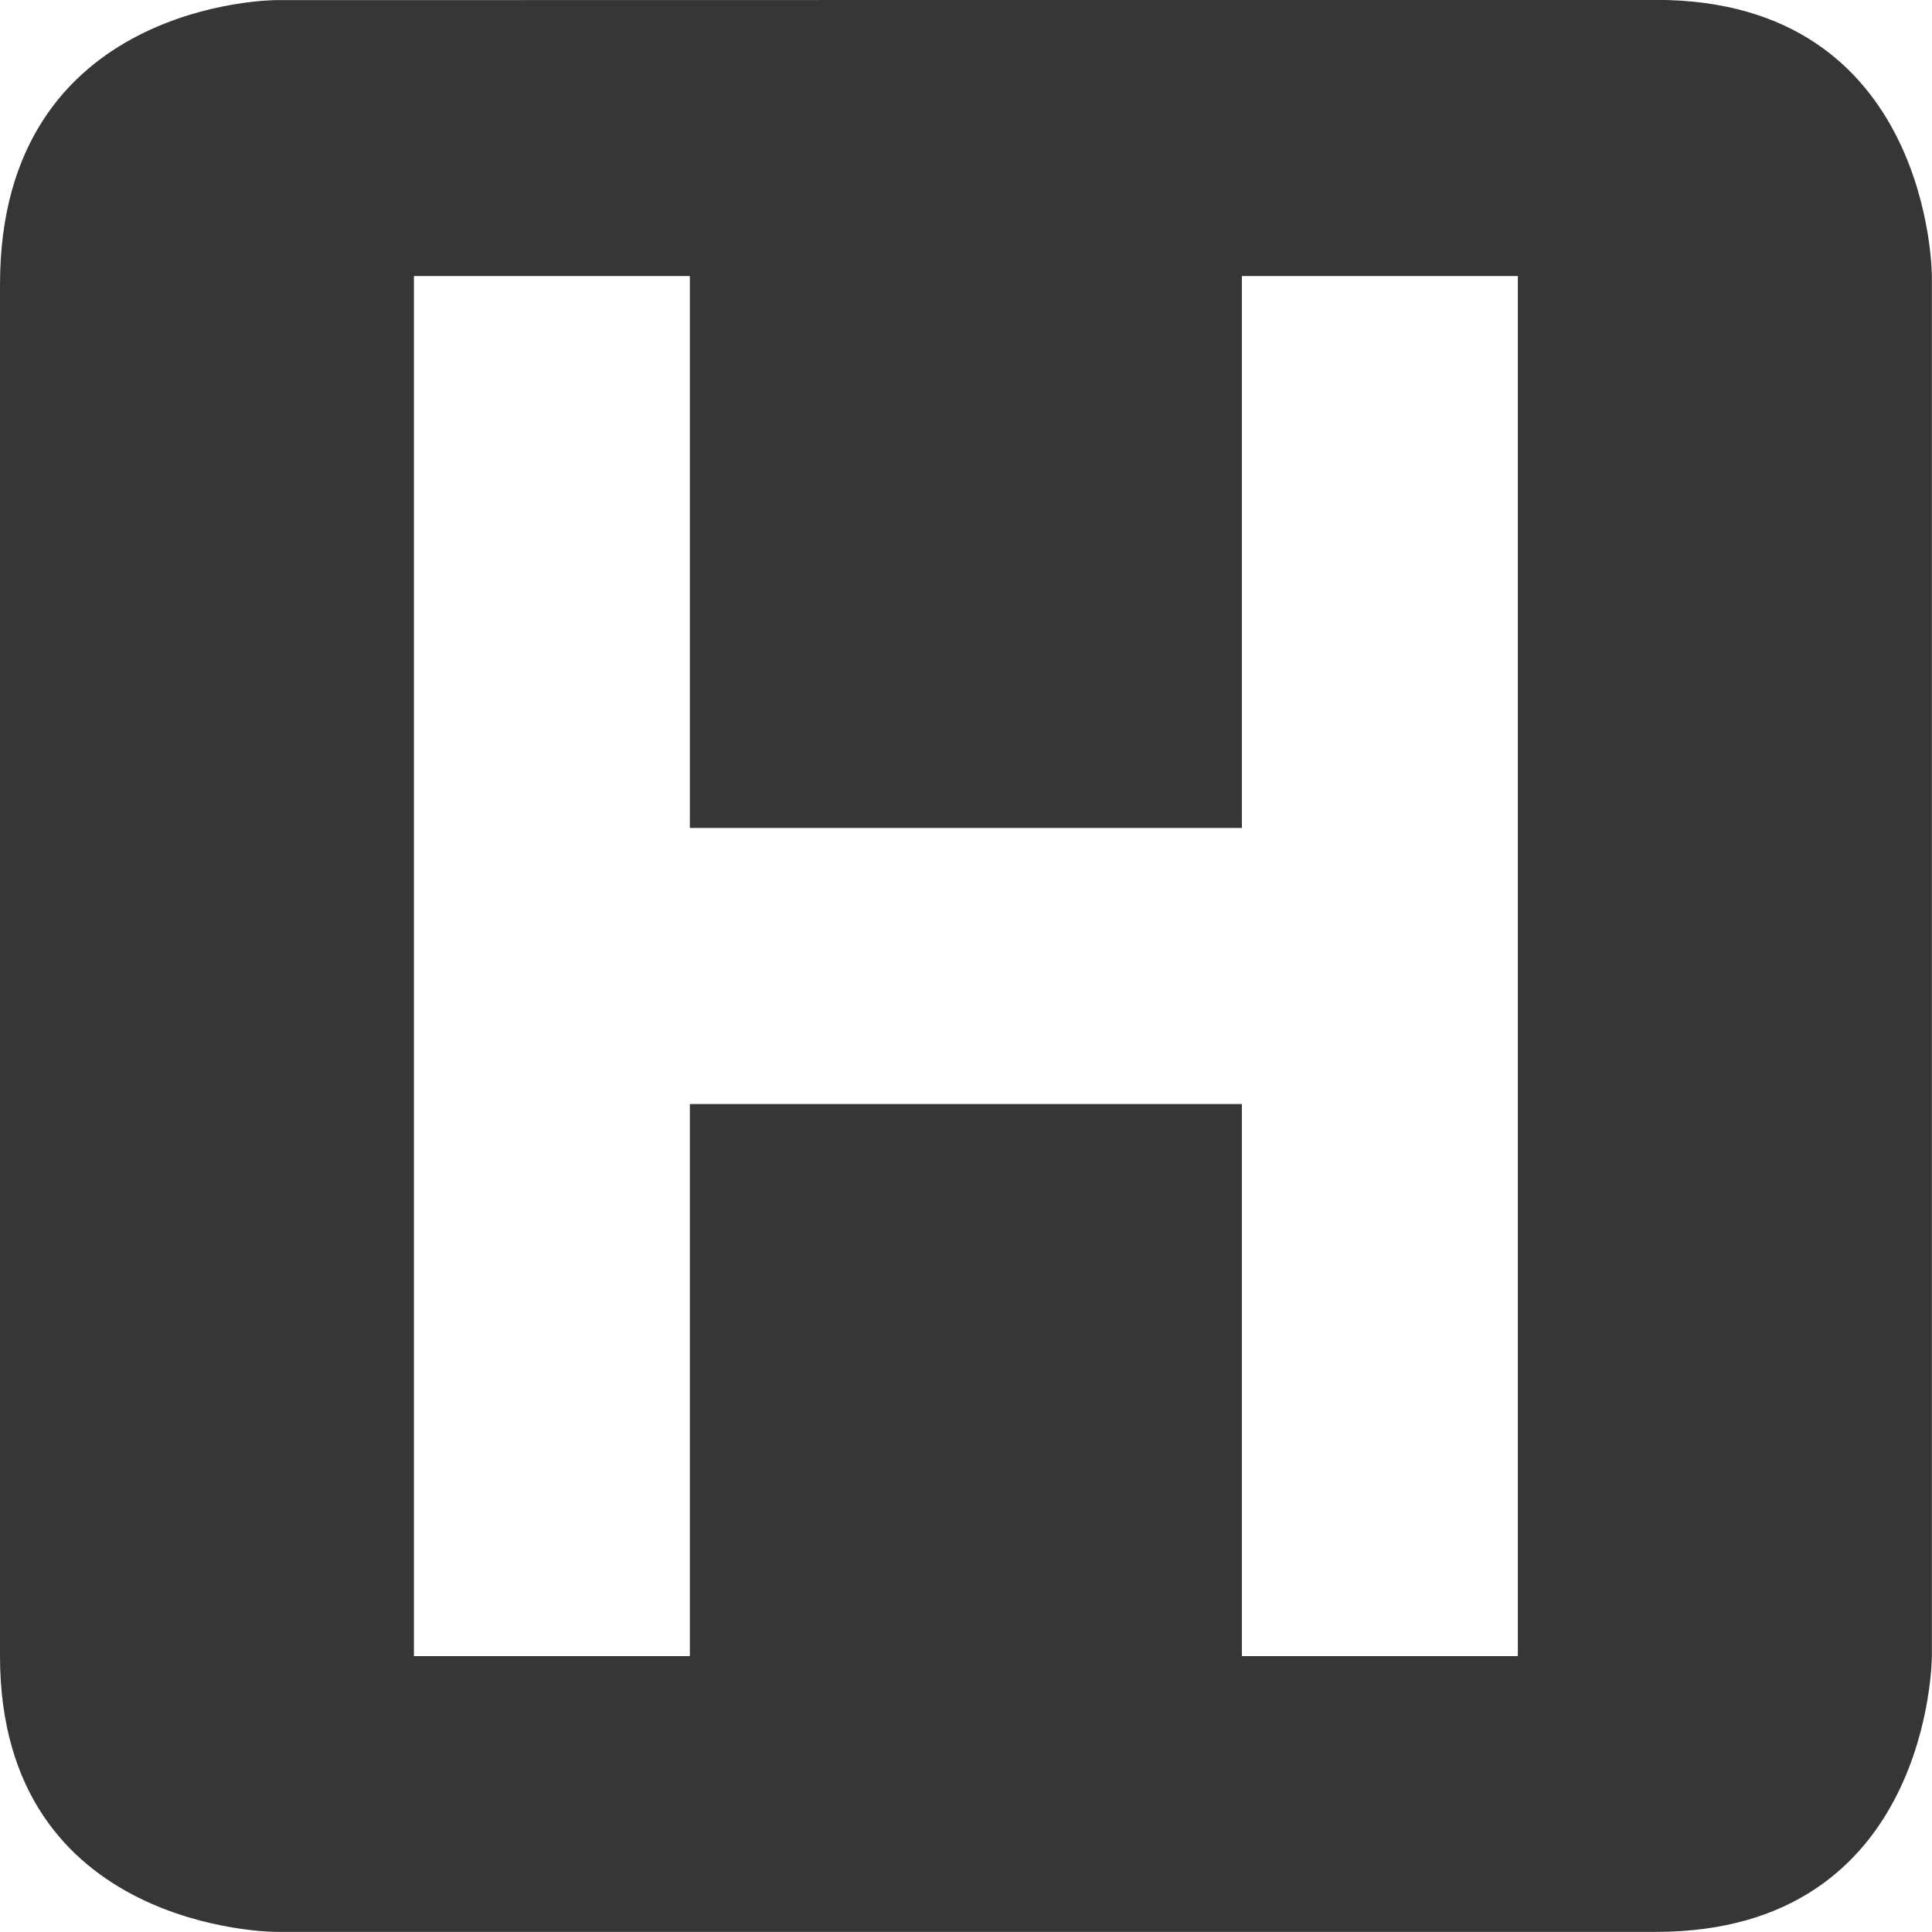
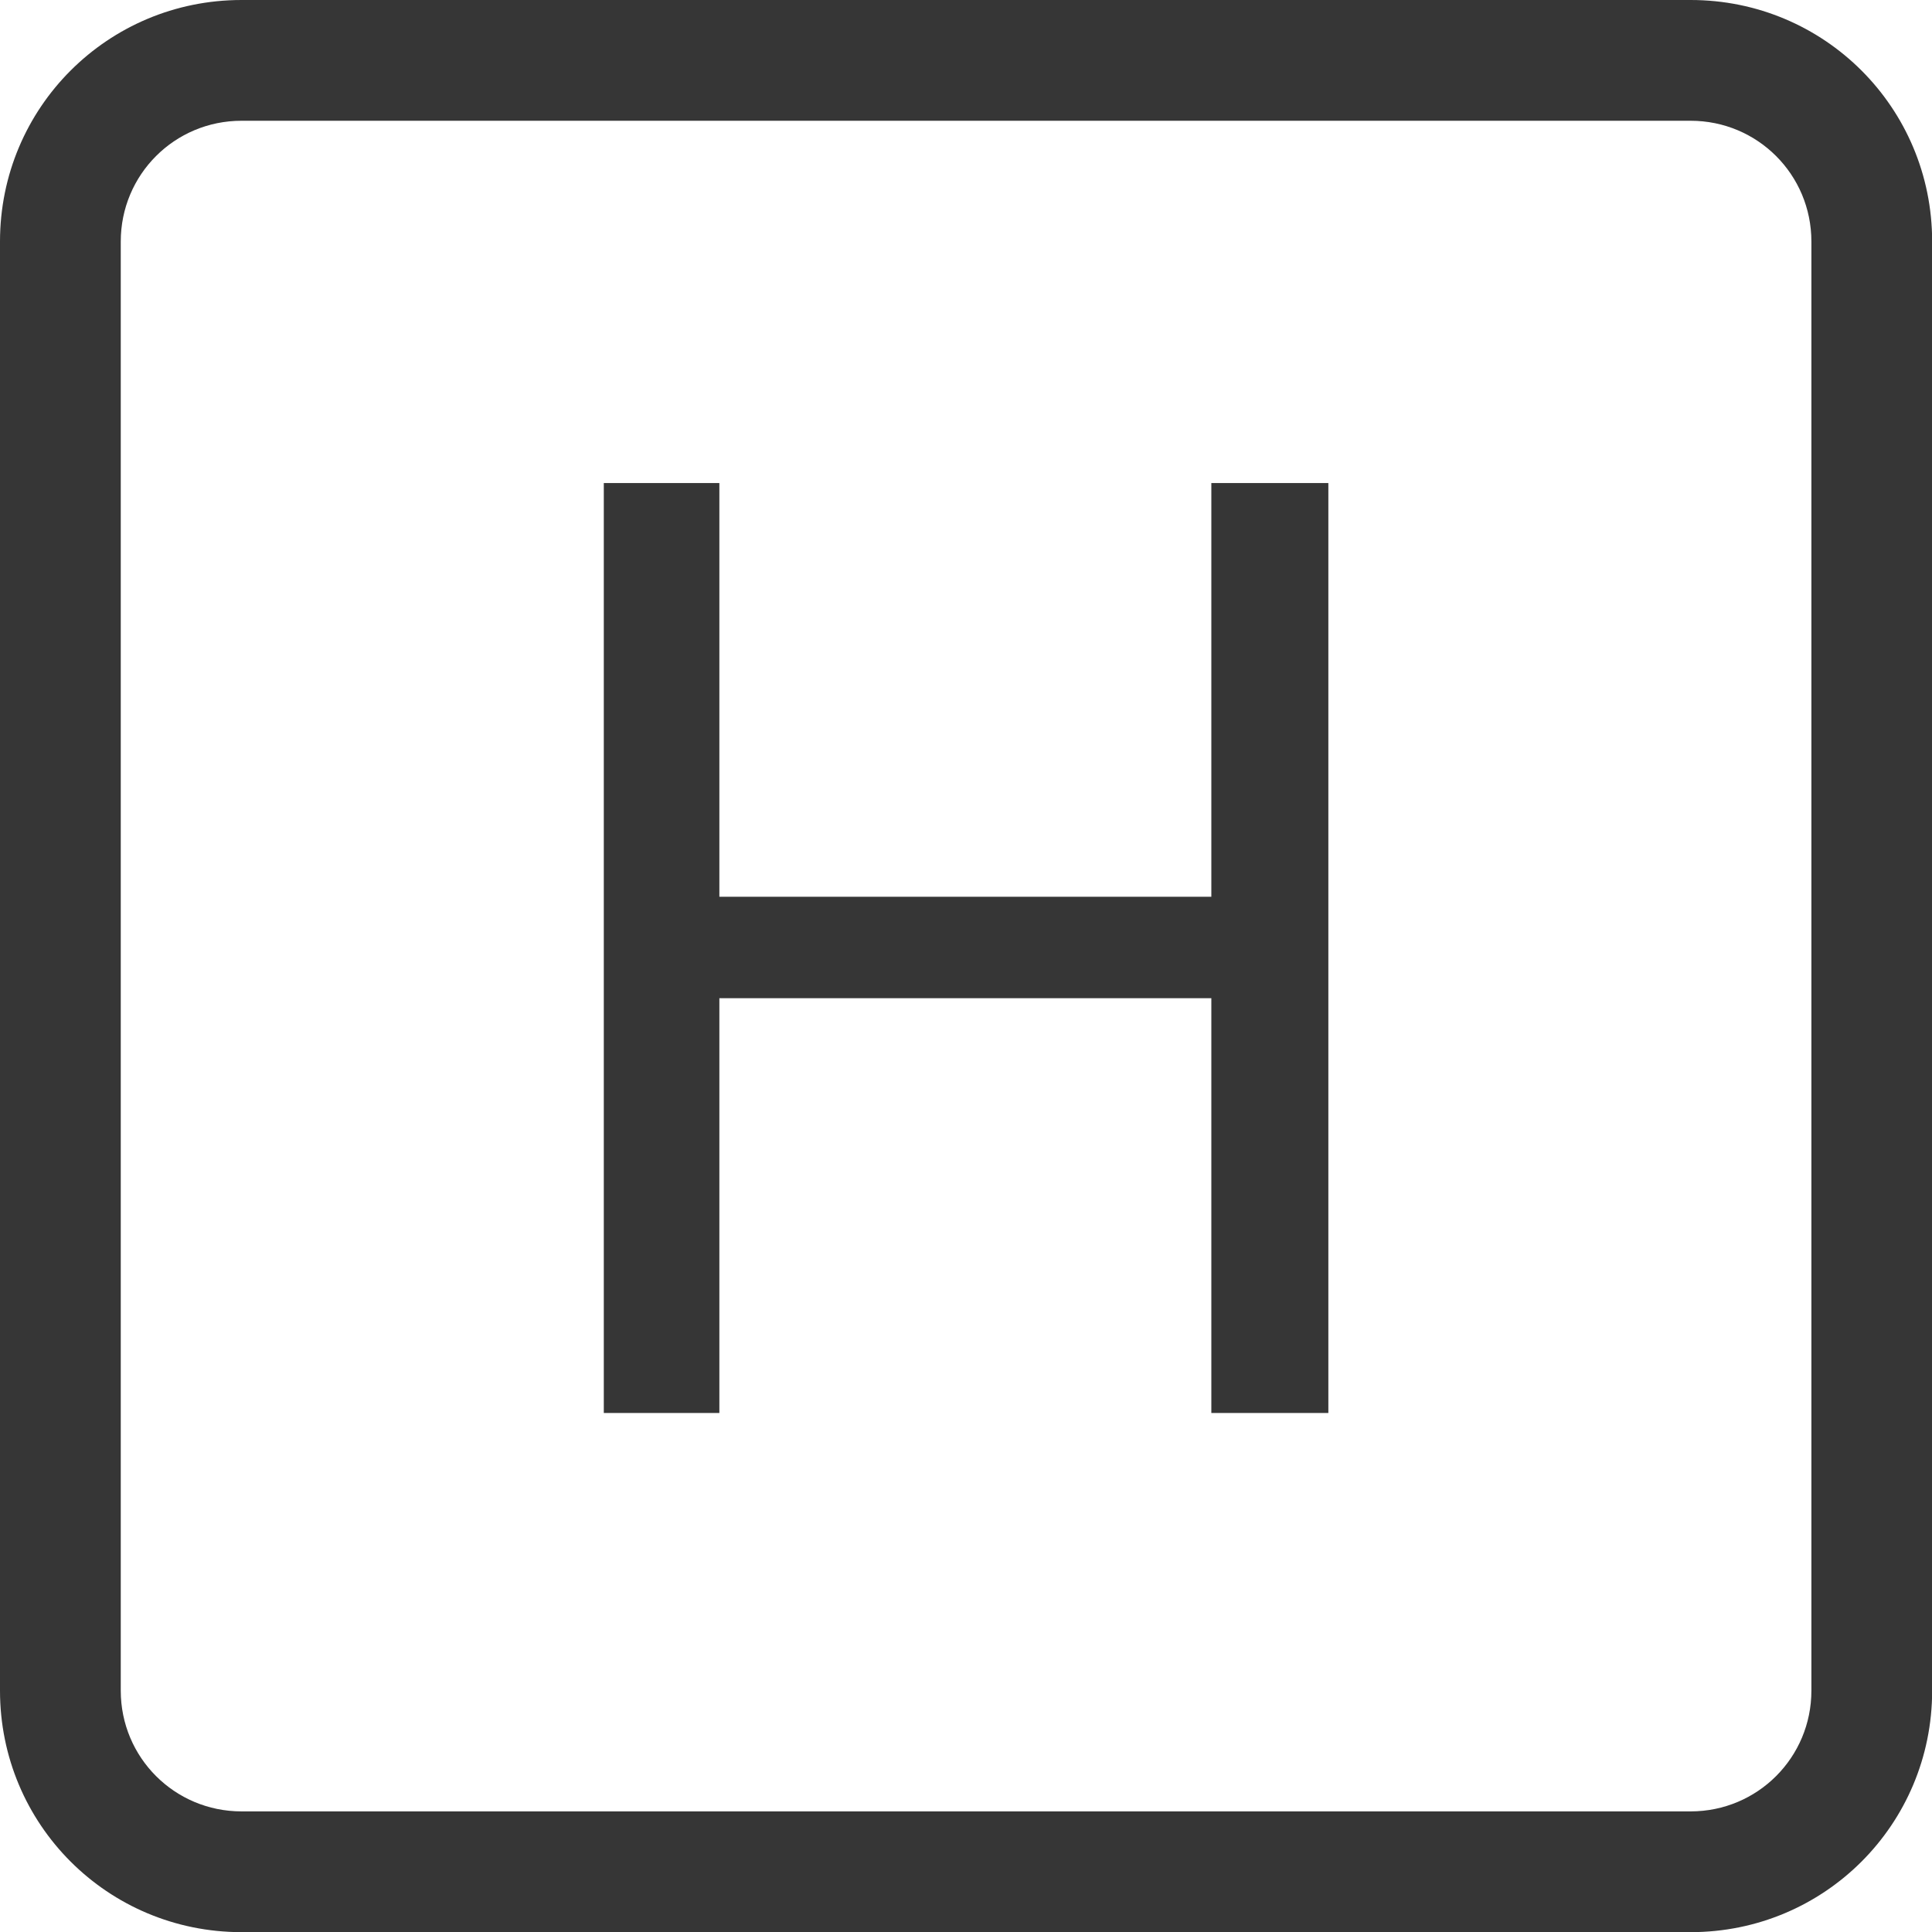
- <svg xmlns="http://www.w3.org/2000/svg" version="1.1" viewBox="0 0 16 16">
-   <path d="m2.285 0.001s-2.285 0-2.285 2.355v11.358c0 2.285 2.285 2.285 2.285 2.285h11.429c2.285 0 2.285-2.285 2.285-2.285v-11.428s0-2.287-2.285-2.287zm3.428 2.285v4.571h4.572v-4.571h2.285v11.429h-2.285v-4.572h-4.572v4.572h-2.285v-11.429z" color="#363636" fill="#363636" stroke-width="1.333" />
+ <svg xmlns="http://www.w3.org/2000/svg" width="16" height="16" viewBox="0 0 4.233 4.233" version="1.1" id="svg830">
+   <defs id="defs827" />
+   <path id="path10013" style="fill:#363636;stroke-width:0.255" d="M 2 0 C 0.892 0 0 0.892 0 2 L 0 14 C 0 15.108 0.892 16 2 16 L 14 16 C 15.108 16 16 15.108 16 14 L 16 2 C 16 0.892 15.108 0 14 0 L 2 0 z M 2 1 L 14 1 C 14.554 1 15 1.446 15 2 L 15 14 C 15 14.554 14.554 15 14 15 L 2 15 C 1.446 15 1 14.554 1 14 L 1 2 C 1 1.446 1.446 1 2 1 z M 5 4 L 5 11.701 L 5.957 11.701 L 5.957 8.266 L 10.031 8.266 L 10.031 11.701 L 11 11.701 L 11 4 L 10.031 4 L 10.031 7.426 L 5.957 7.426 L 5.957 4 L 5 4 z " transform="scale(0.2645833)" />
</svg>
